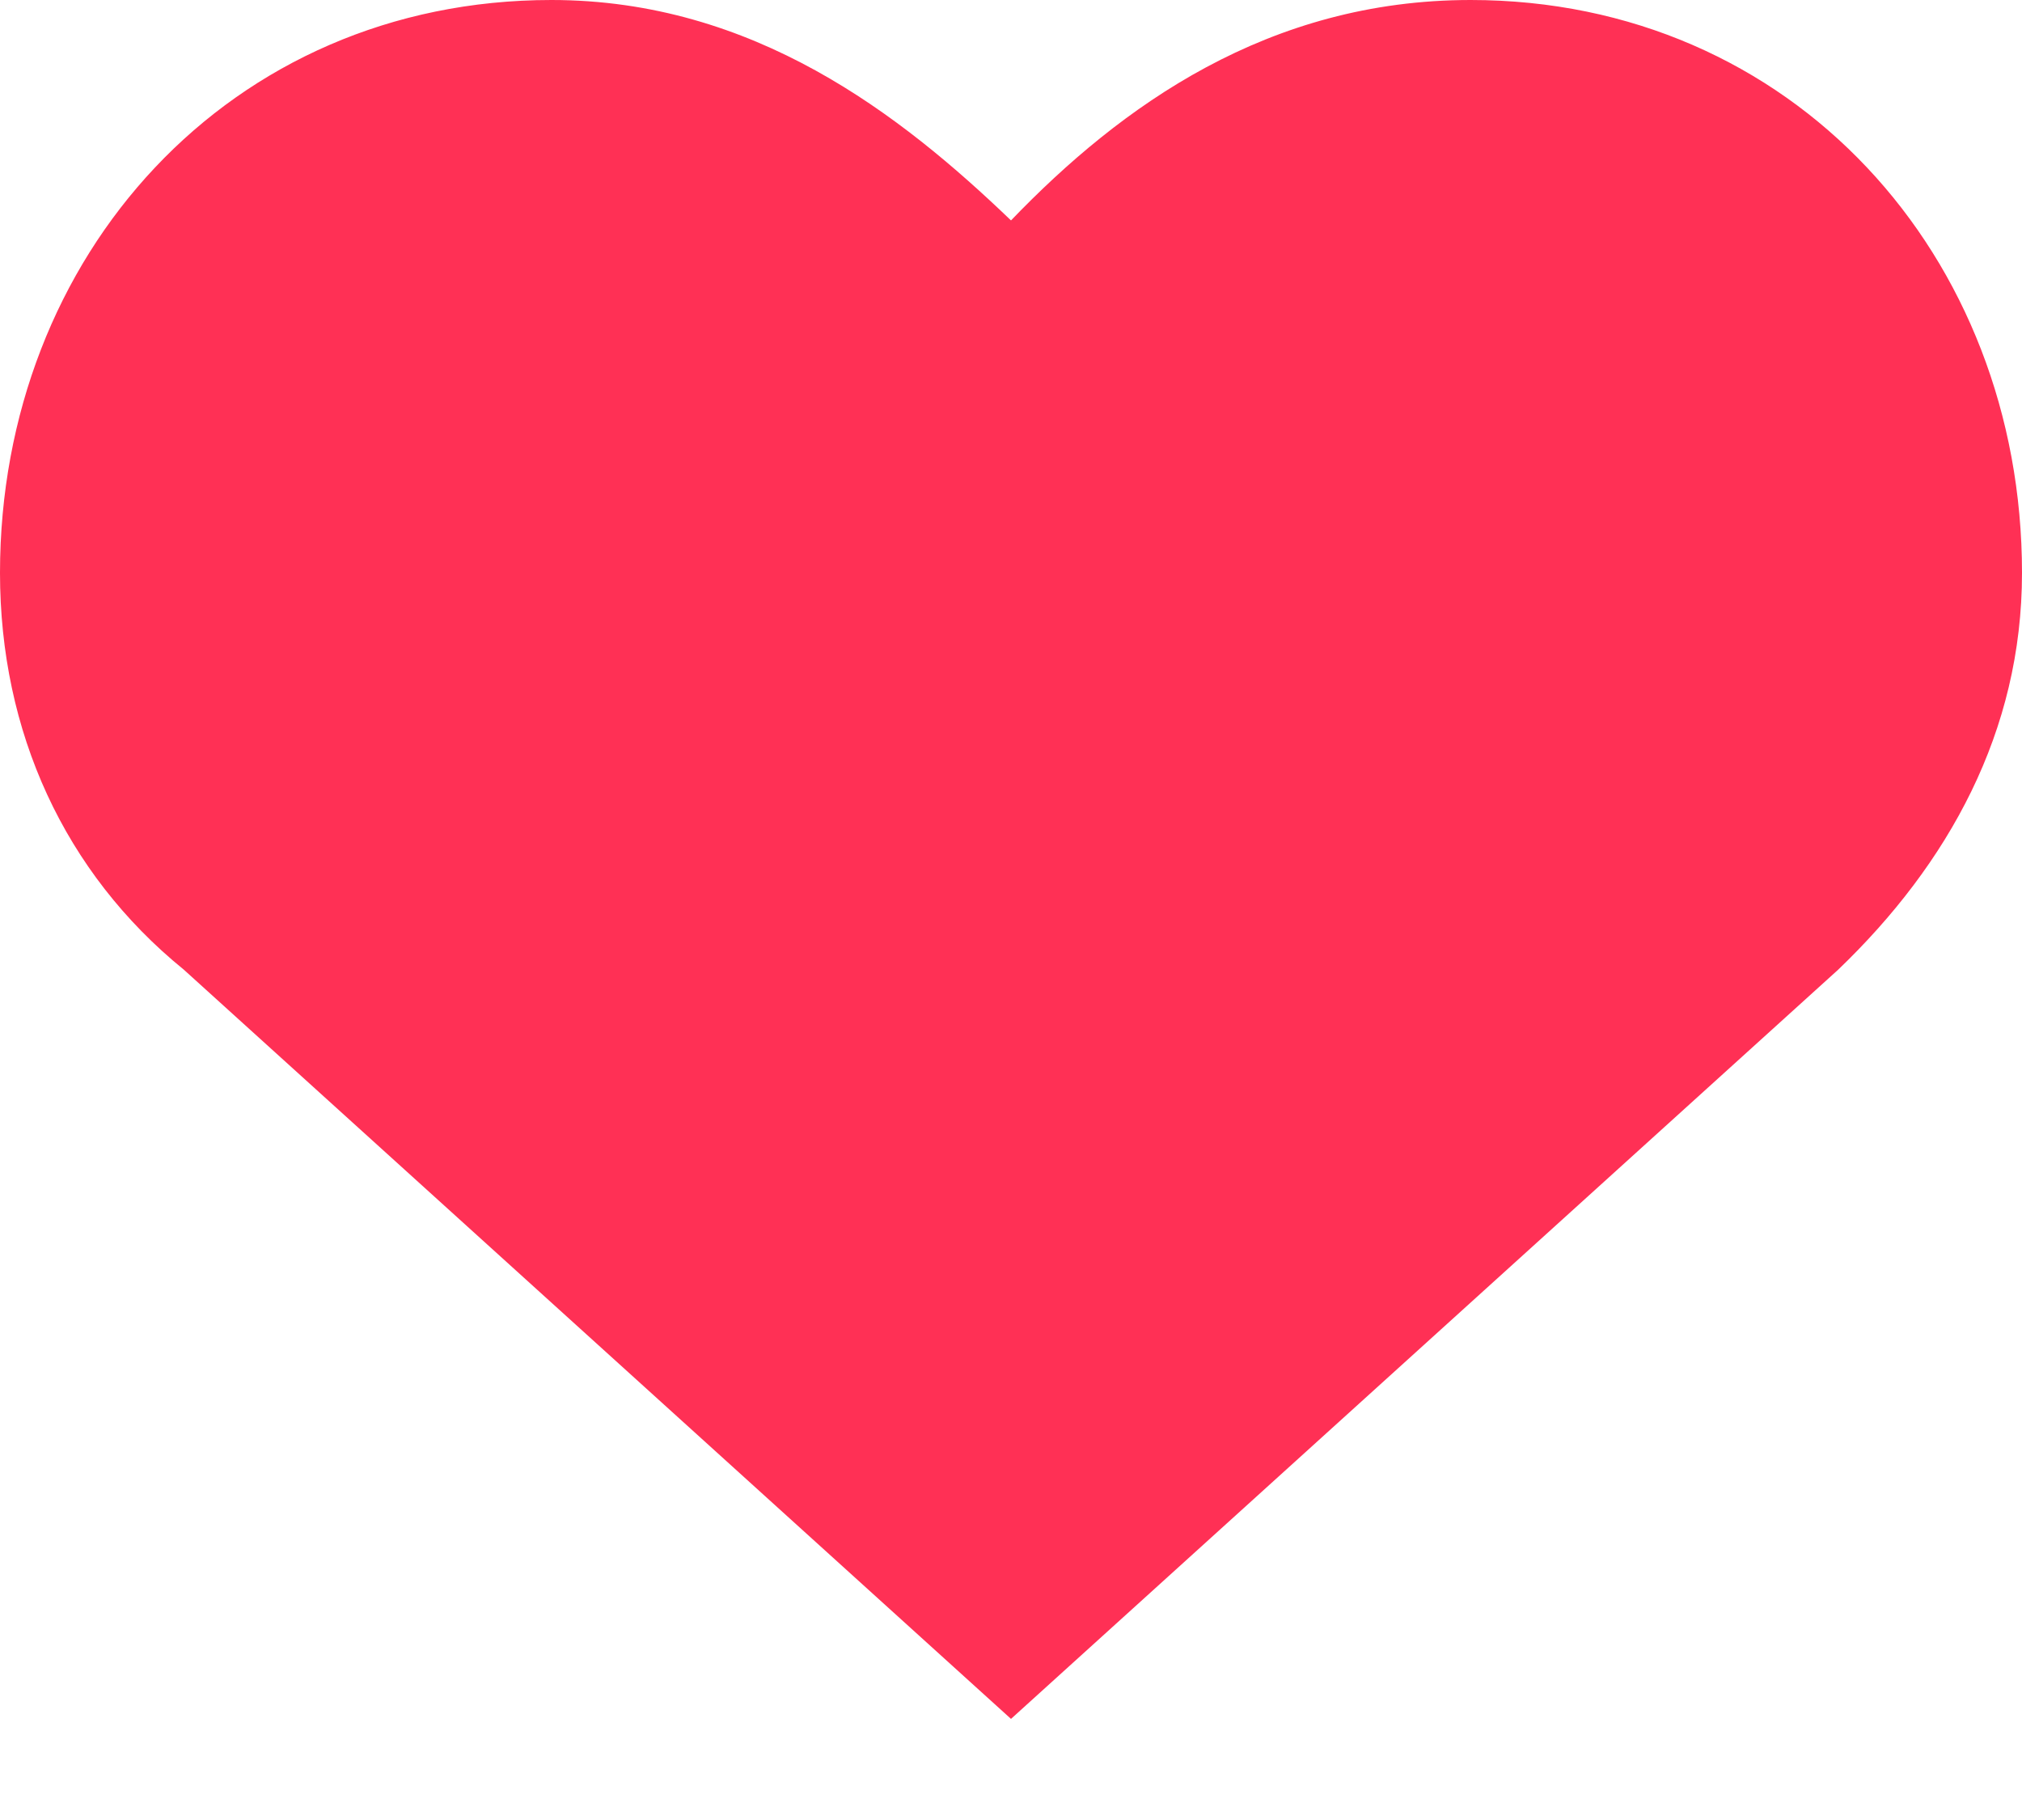
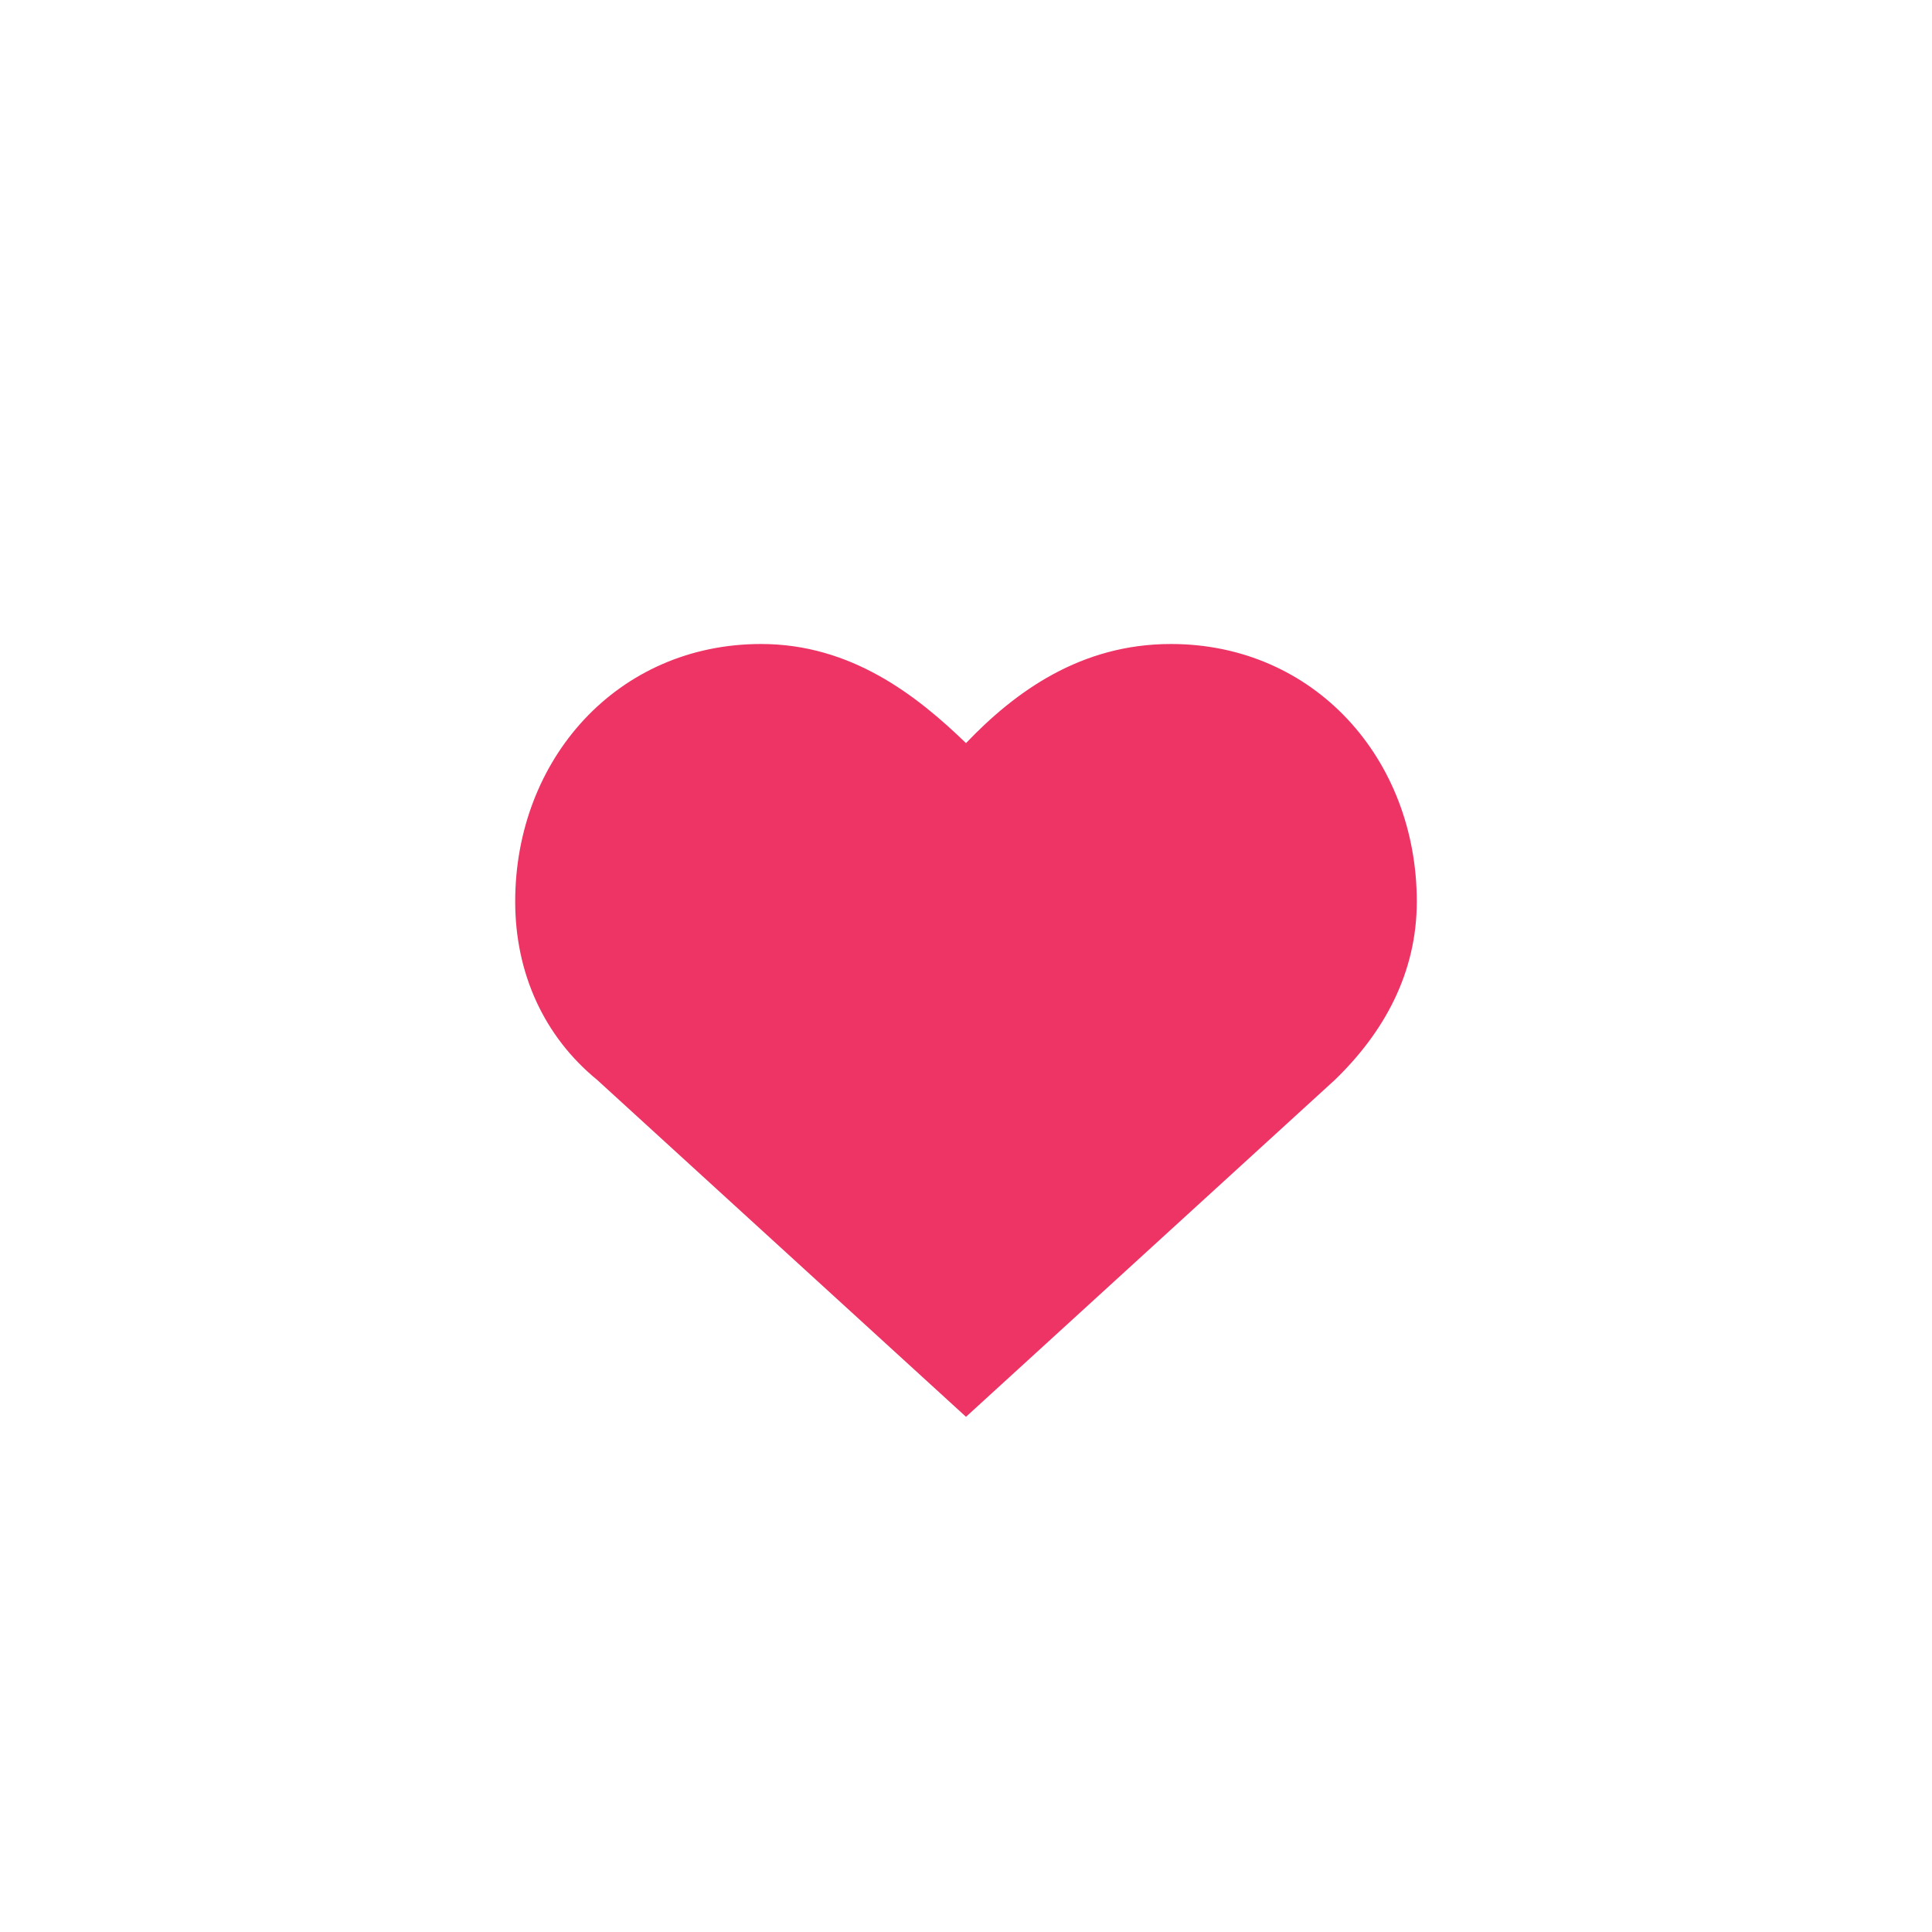
- <svg xmlns="http://www.w3.org/2000/svg" width="10" height="9" viewBox="0 0 10 9" fill="none">
-   <path d="M7.273 0C6.273 0 5.545 0.523 5 1.09C4.455 0.567 3.727 0 2.727 0C1.136 0 0 1.264 0 2.833C0 3.618 0.318 4.315 0.909 4.795L5 8.5L9.091 4.795C9.636 4.272 10 3.618 10 2.833C10 1.264 8.864 0 7.273 0Z" fill="#FF3055" />
+ <svg xmlns="http://www.w3.org/2000/svg" width="30" height="30" viewBox="0 0 30 30" fill="none">
+   <path d="M18.182 10C16.782 10 15.764 10.739 15 11.539C14.236 10.8 13.218 10 11.818 10C9.591 10 8 11.785 8 14C8 15.108 8.445 16.092 9.273 16.769L15 22L20.727 16.769C21.491 16.031 22 15.108 22 14C22 11.785 20.409 10 18.182 10Z" fill="#EE3465" />
</svg>
